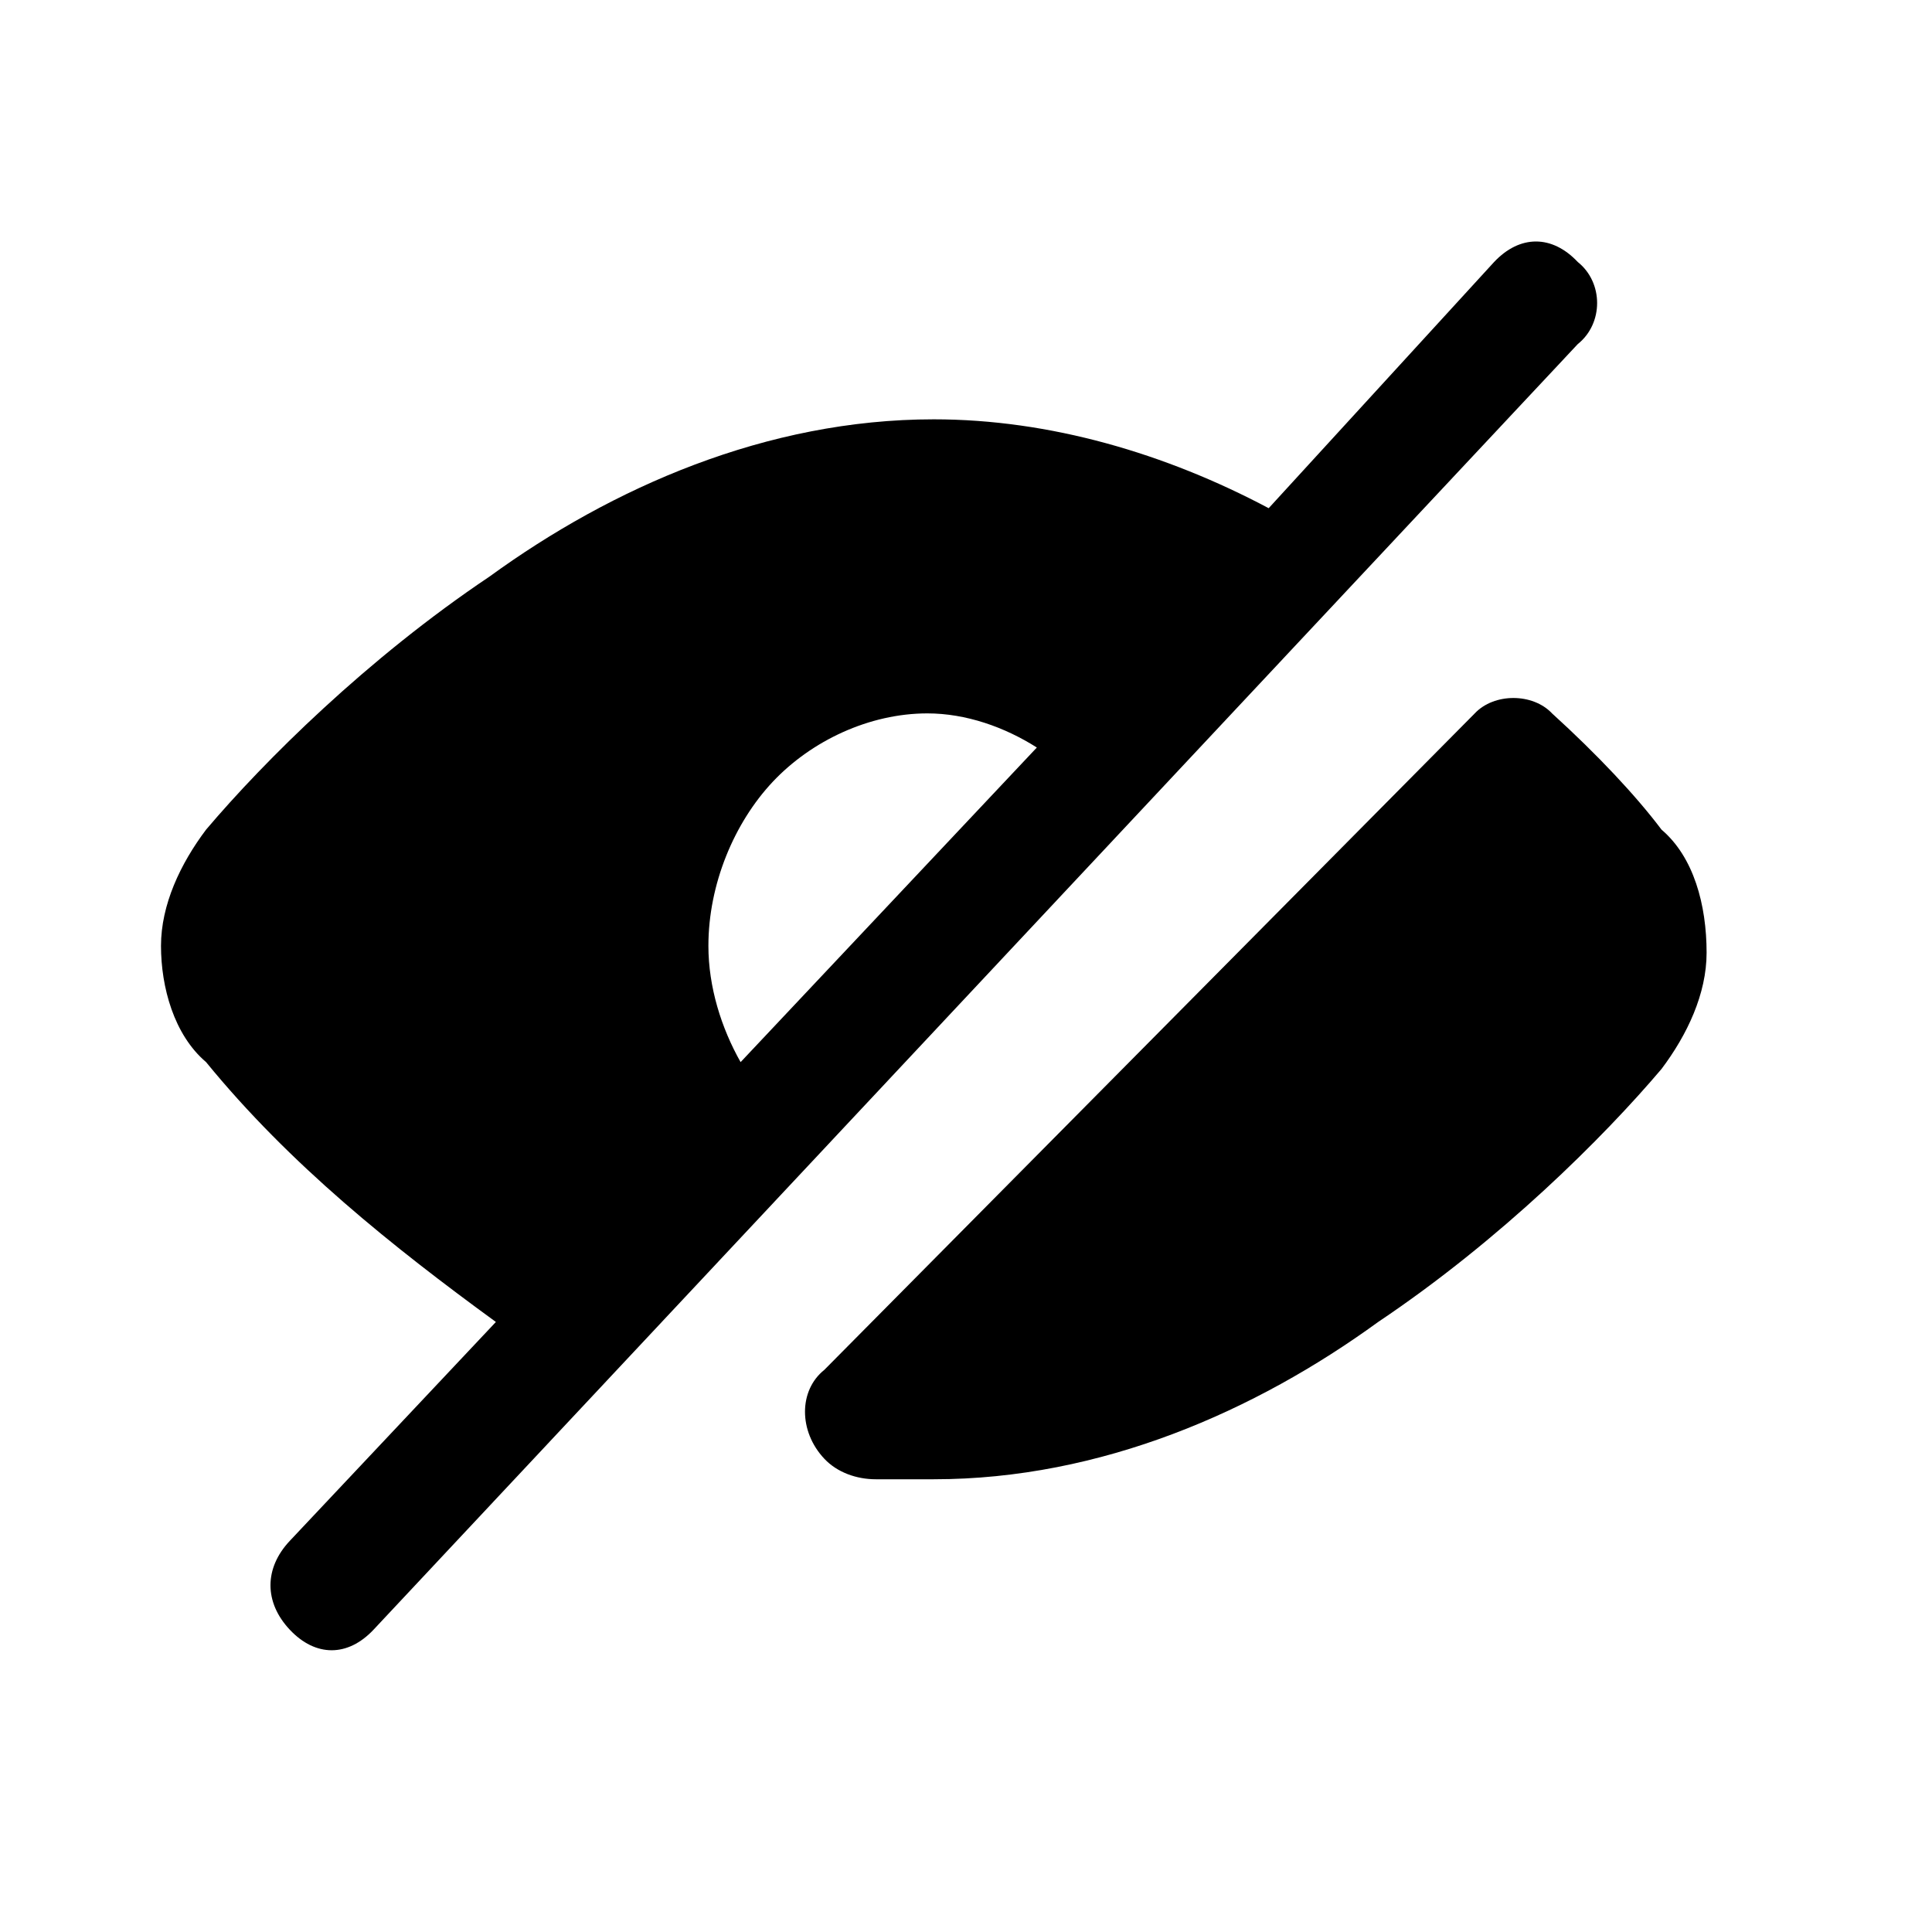
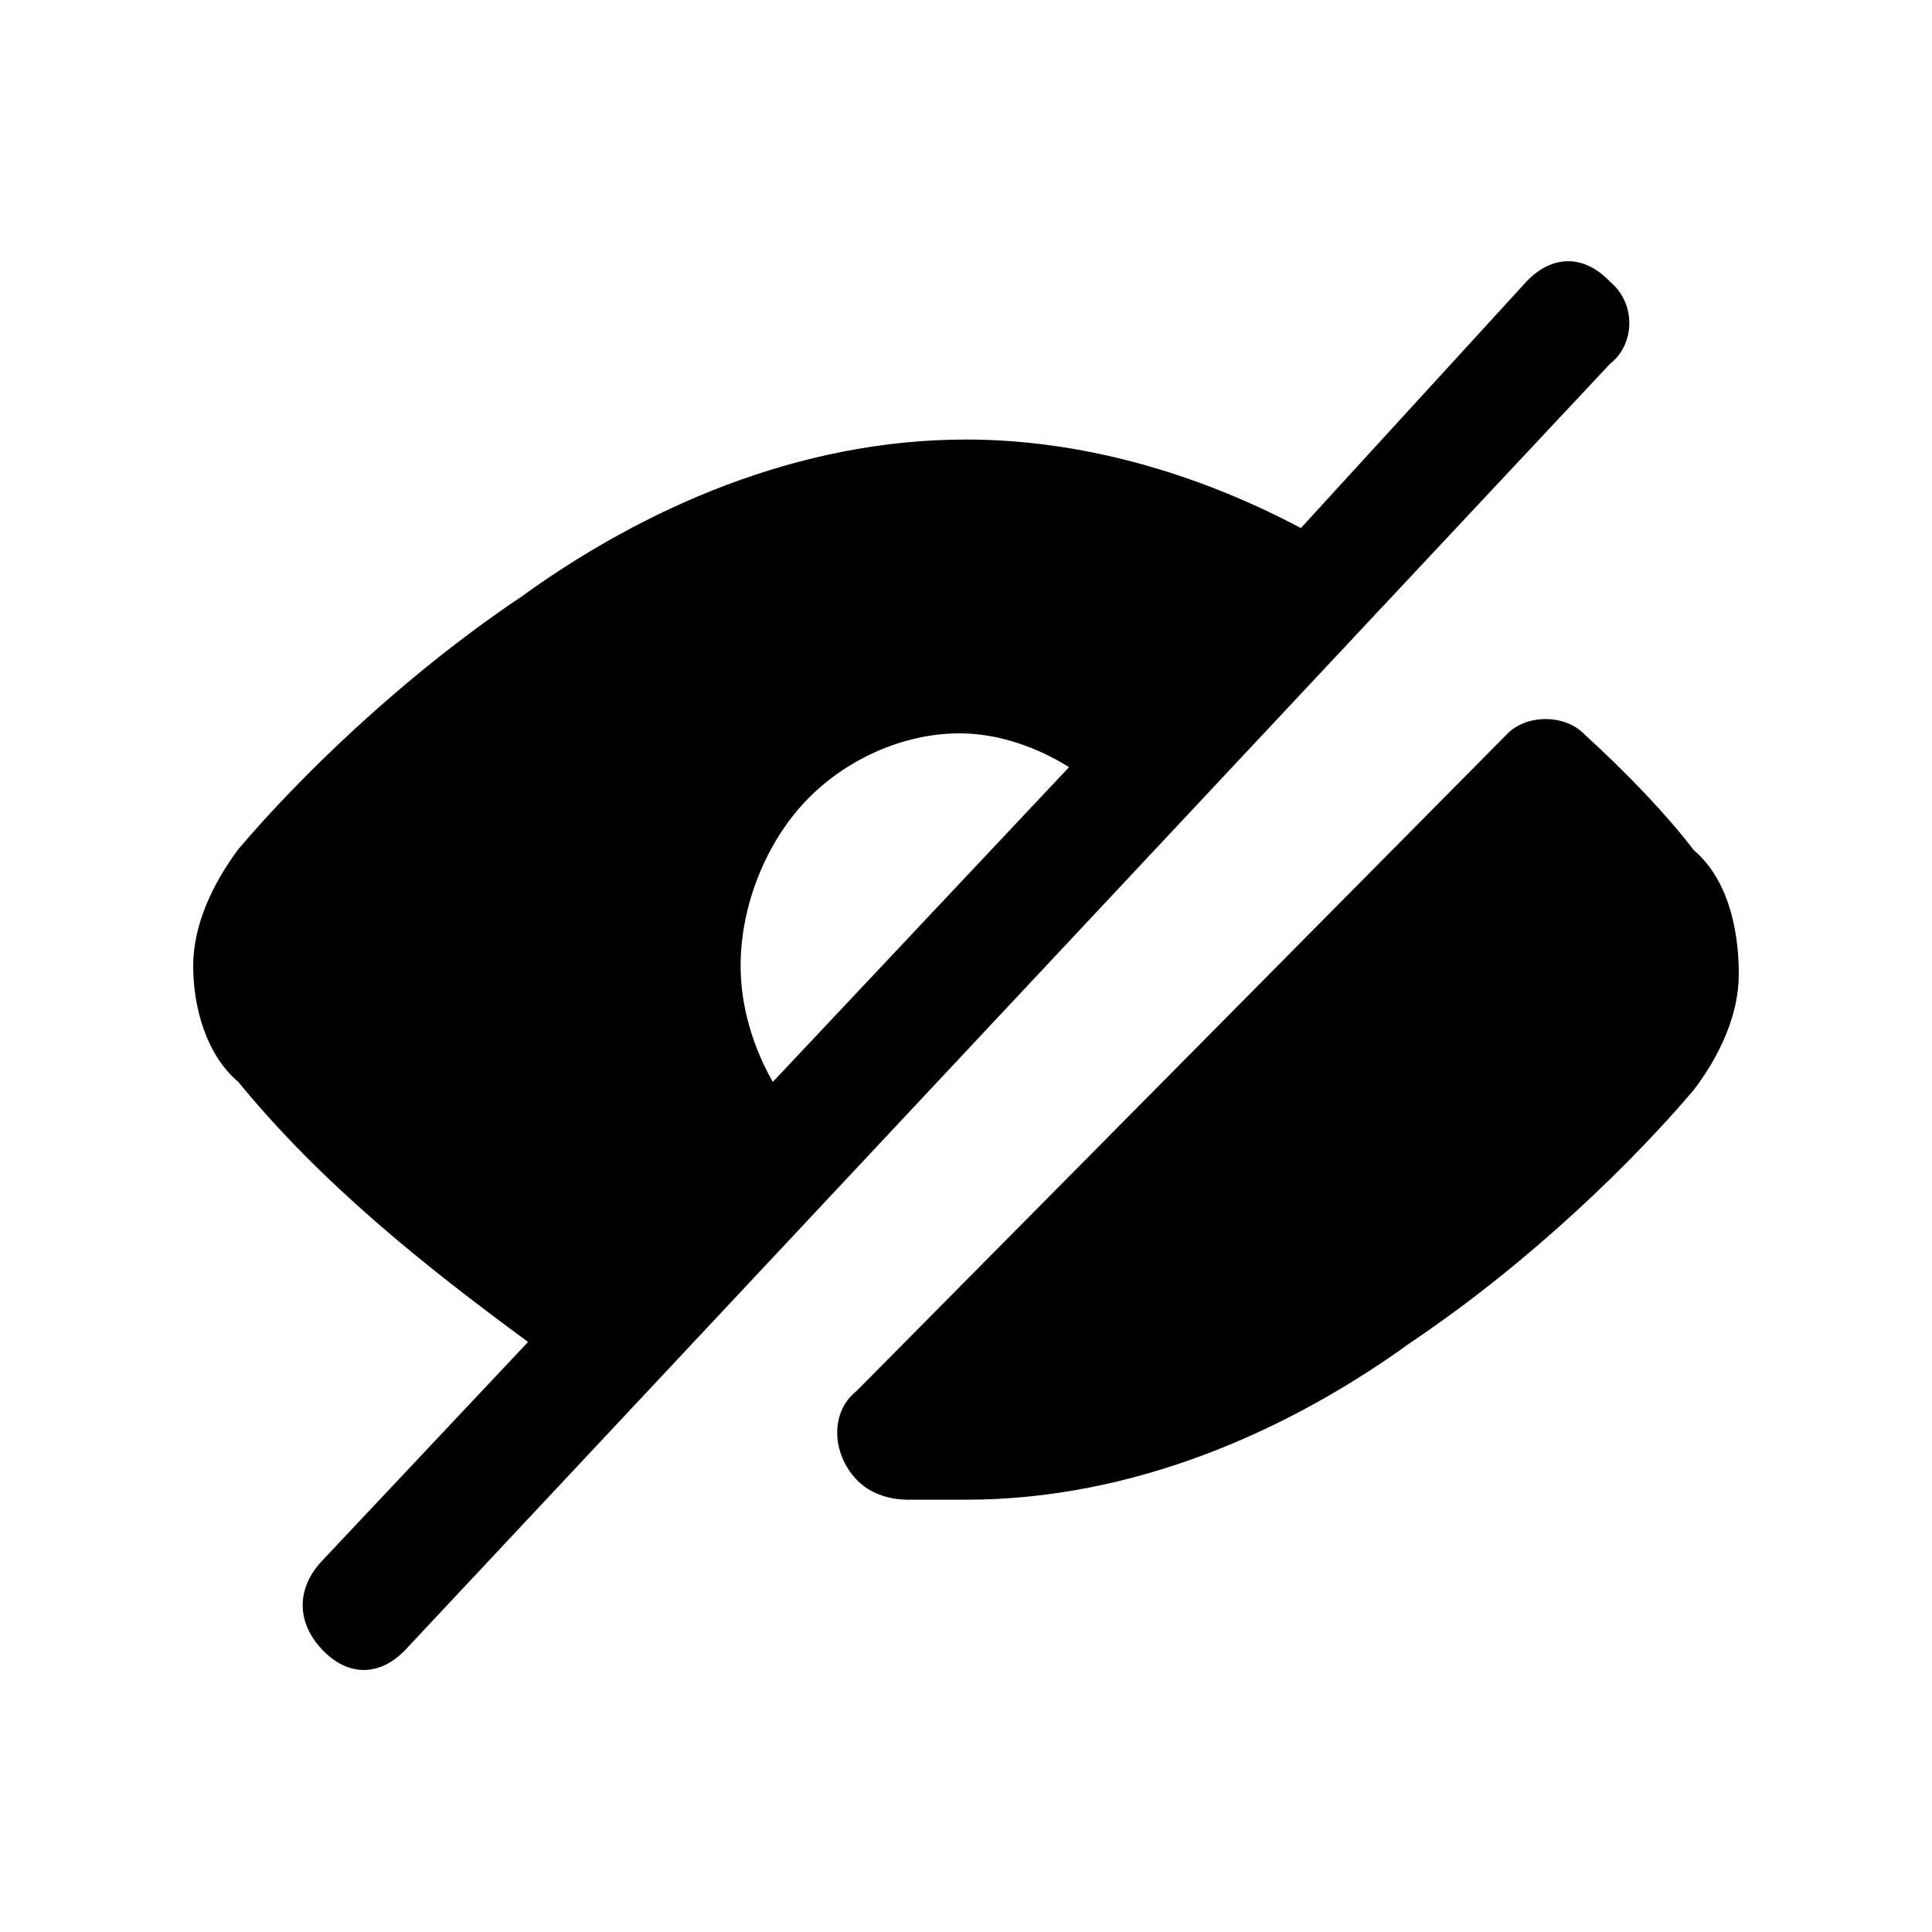
<svg xmlns="http://www.w3.org/2000/svg" viewBox="0 0 24 24">
-   <path d="M20.64 10.306C20.32 9.881 19.84 9.371 19.28 8.862C19.04 8.607 18.56 8.607 18.32 8.862L10.24 17.017C9.92 17.272 9.92 17.782 10.24 18.121C10.4 18.291 10.64 18.376 10.88 18.376C10.96 18.376 10.96 18.376 11.04 18.376H11.6C13.68 18.376 15.6 17.527 17.12 16.422C18.64 15.403 19.92 14.129 20.64 13.279C20.96 12.854 21.2 12.345 21.2 11.835C21.2 11.24 21.04 10.646 20.64 10.306Z" />
-   <path d="M19.6 3.255C19.28 2.915 18.88 2.915 18.56 3.255L15.76 6.313C14.48 5.633 13.04 5.209 11.6 5.209C9.52 5.209 7.6 6.058 6.08 7.163C4.56 8.182 3.28 9.456 2.56 10.306C2.24 10.731 2 11.24 2 11.75C2 12.26 2.16 12.854 2.56 13.194C3.6 14.468 4.88 15.488 6.16 16.422L3.6 19.141C3.28 19.481 3.28 19.905 3.6 20.245C3.92 20.585 4.32 20.585 4.64 20.245L19.6 4.274C19.92 4.019 19.92 3.51 19.6 3.255ZM9.2 13.194C8.96 12.769 8.8 12.26 8.8 11.75C8.8 10.985 9.12 10.221 9.6 9.711C10.08 9.201 10.8 8.862 11.52 8.862C12 8.862 12.48 9.032 12.88 9.286L9.2 13.194Z" />
+   <path d="M21.04,10.56c-0.32-0.42-0.8-0.93-1.36-1.44c-0.24-0.25-0.72-0.25-0.96,0l-8.08,8.16c-0.32,0.25-0.32,0.76,0,1.1   c0.16,0.17,0.4,0.25,0.64,0.25c0.08,0,0.08,0,0.16,0H12c2.08,0,4-0.85,5.52-1.95c1.52-1.02,2.8-2.29,3.52-3.14   c0.32-0.42,0.56-0.93,0.56-1.44C21.6,11.49,21.44,10.9,21.04,10.56z" />
+   <path d="M20,3.5c-0.32-0.34-0.72-0.34-1.04,0l-2.8,3.06c-1.28-0.68-2.72-1.1-4.16-1.1c-2.08,0-4,0.85-5.52,1.95   c-1.52,1.02-2.8,2.29-3.52,3.14C2.64,10.98,2.4,11.49,2.4,12s0.16,1.1,0.56,1.44c1.04,1.27,2.32,2.29,3.6,3.23L4,19.39   c-0.32,0.34-0.32,0.76,0,1.1c0.32,0.34,0.72,0.34,1.04,0L20,4.52C20.32,4.27,20.32,3.76,20,3.5z M9.6,13.44   C9.36,13.02,9.2,12.51,9.2,12c0-0.76,0.32-1.53,0.8-2.04c0.48-0.51,1.2-0.85,1.92-0.85c0.48,0,0.96,0.17,1.36,0.42L9.6,13.44z" />
</svg>
